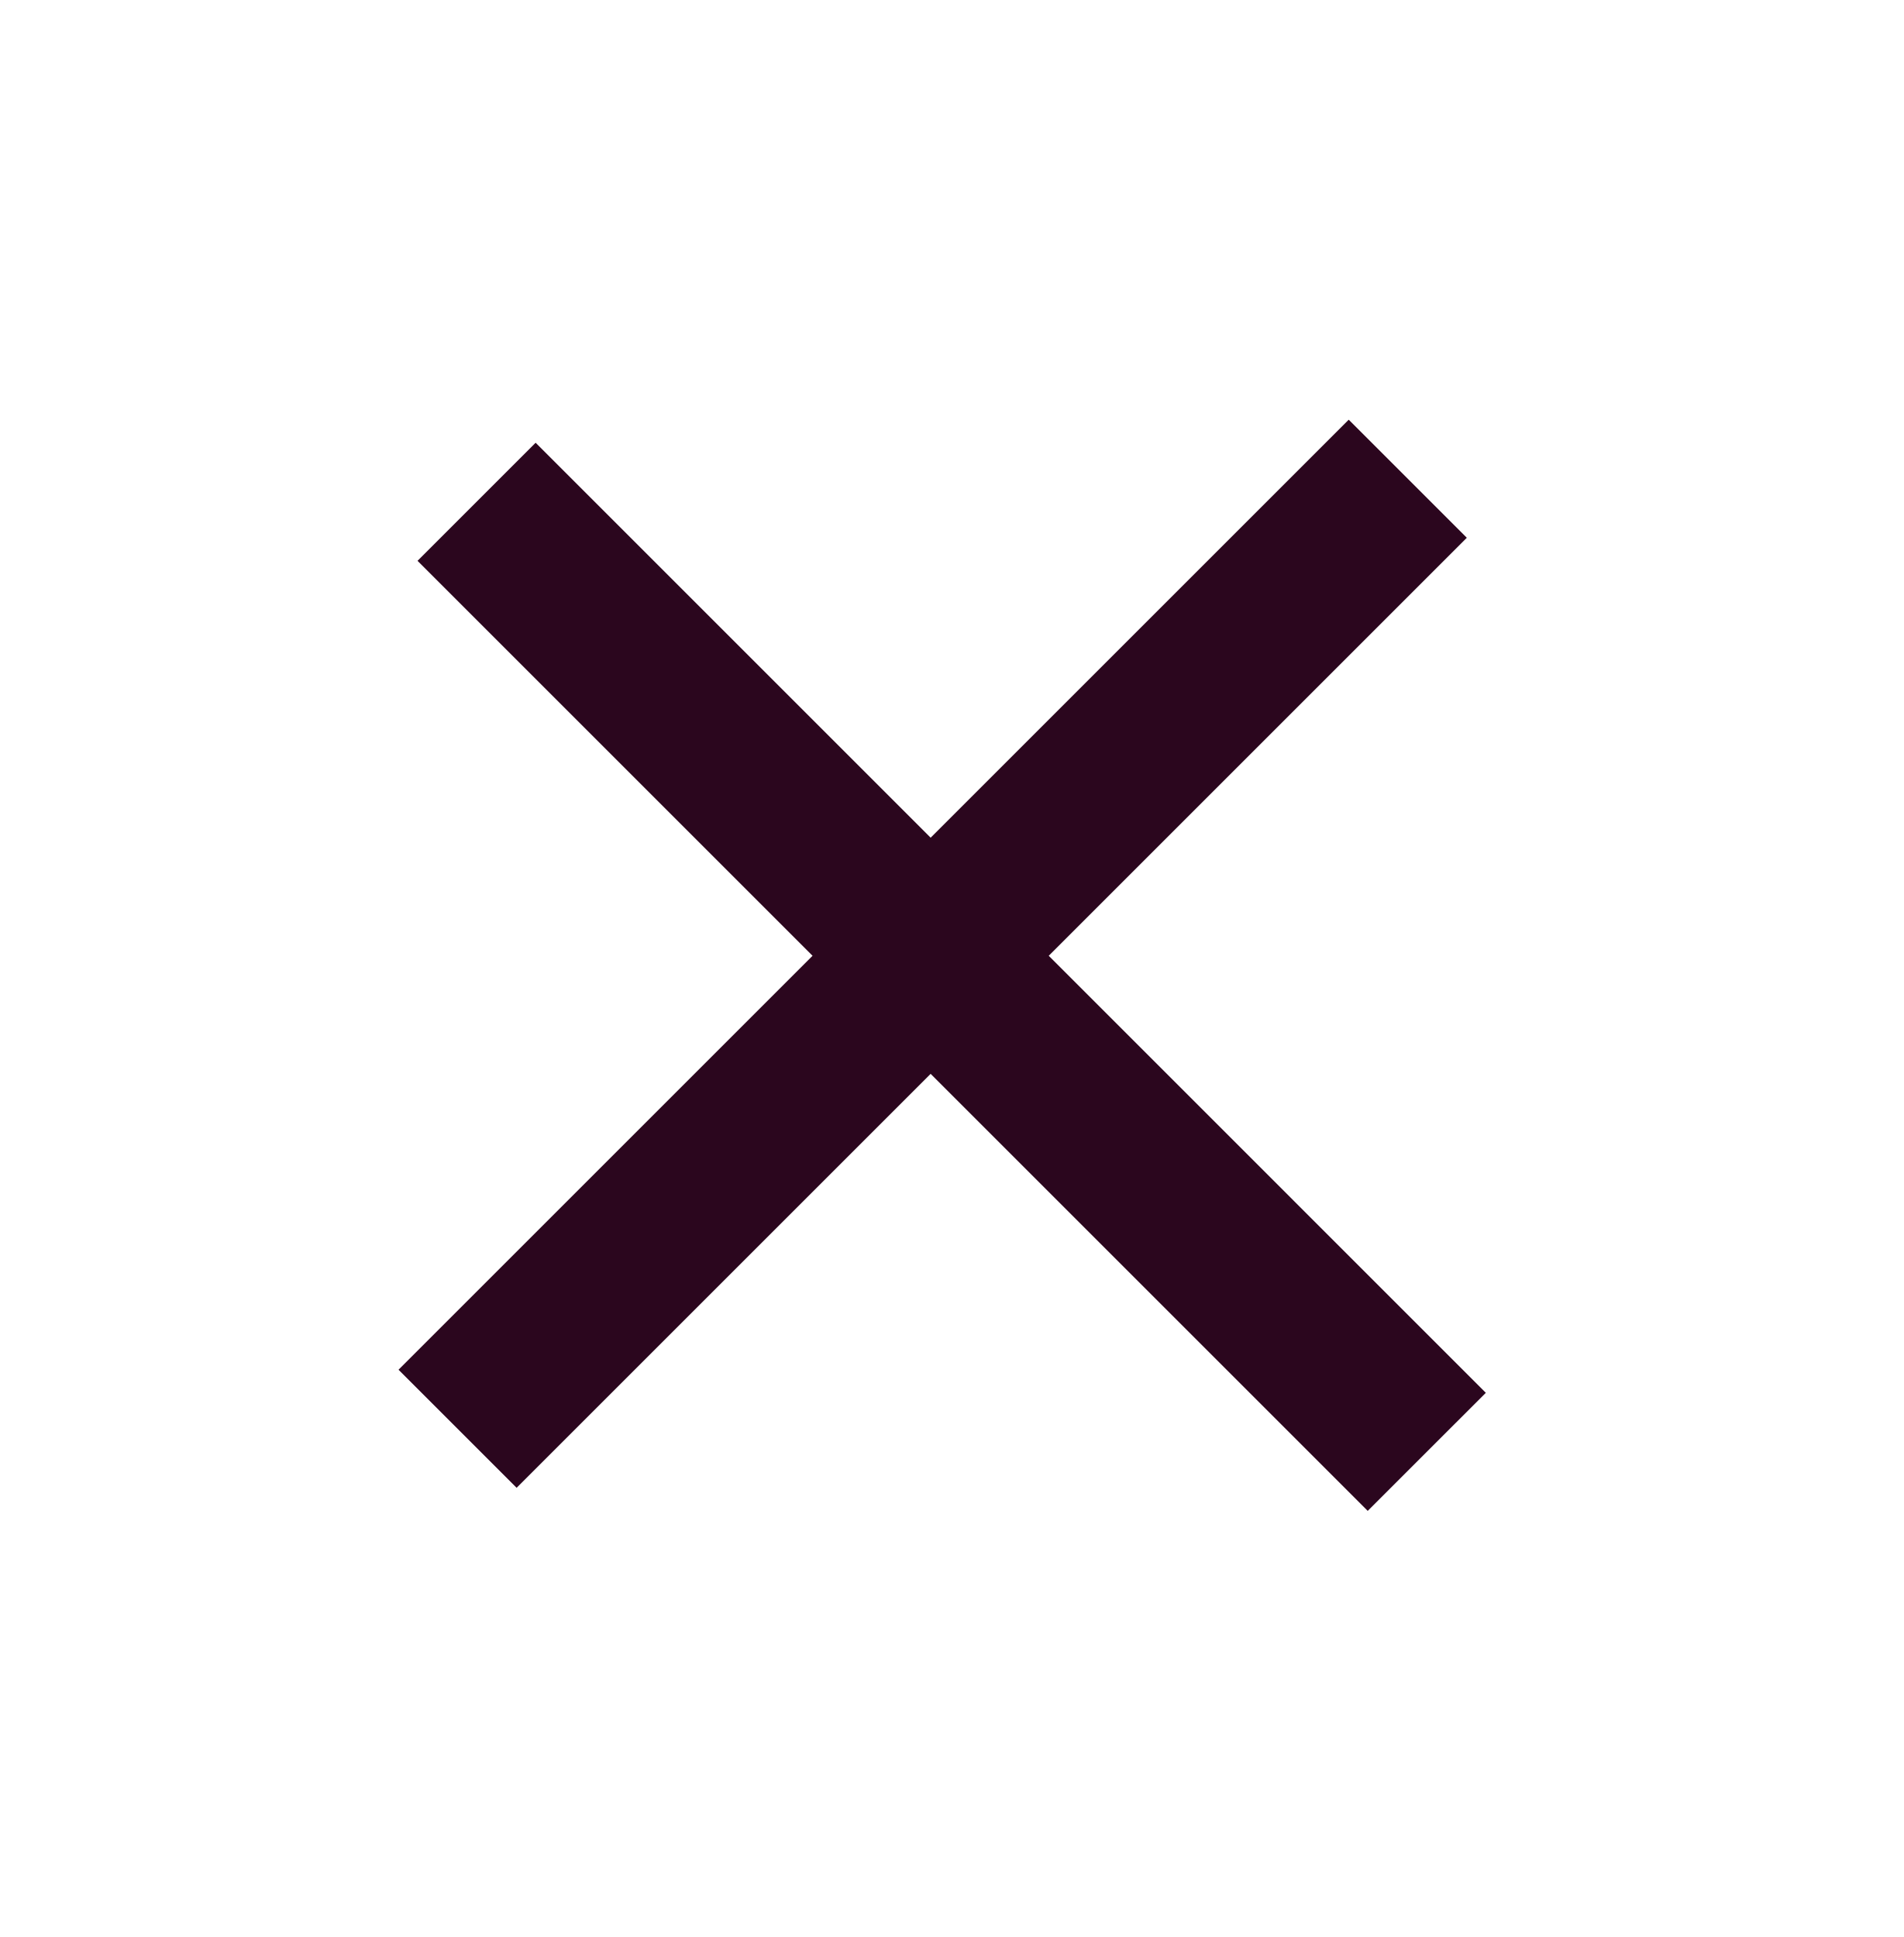
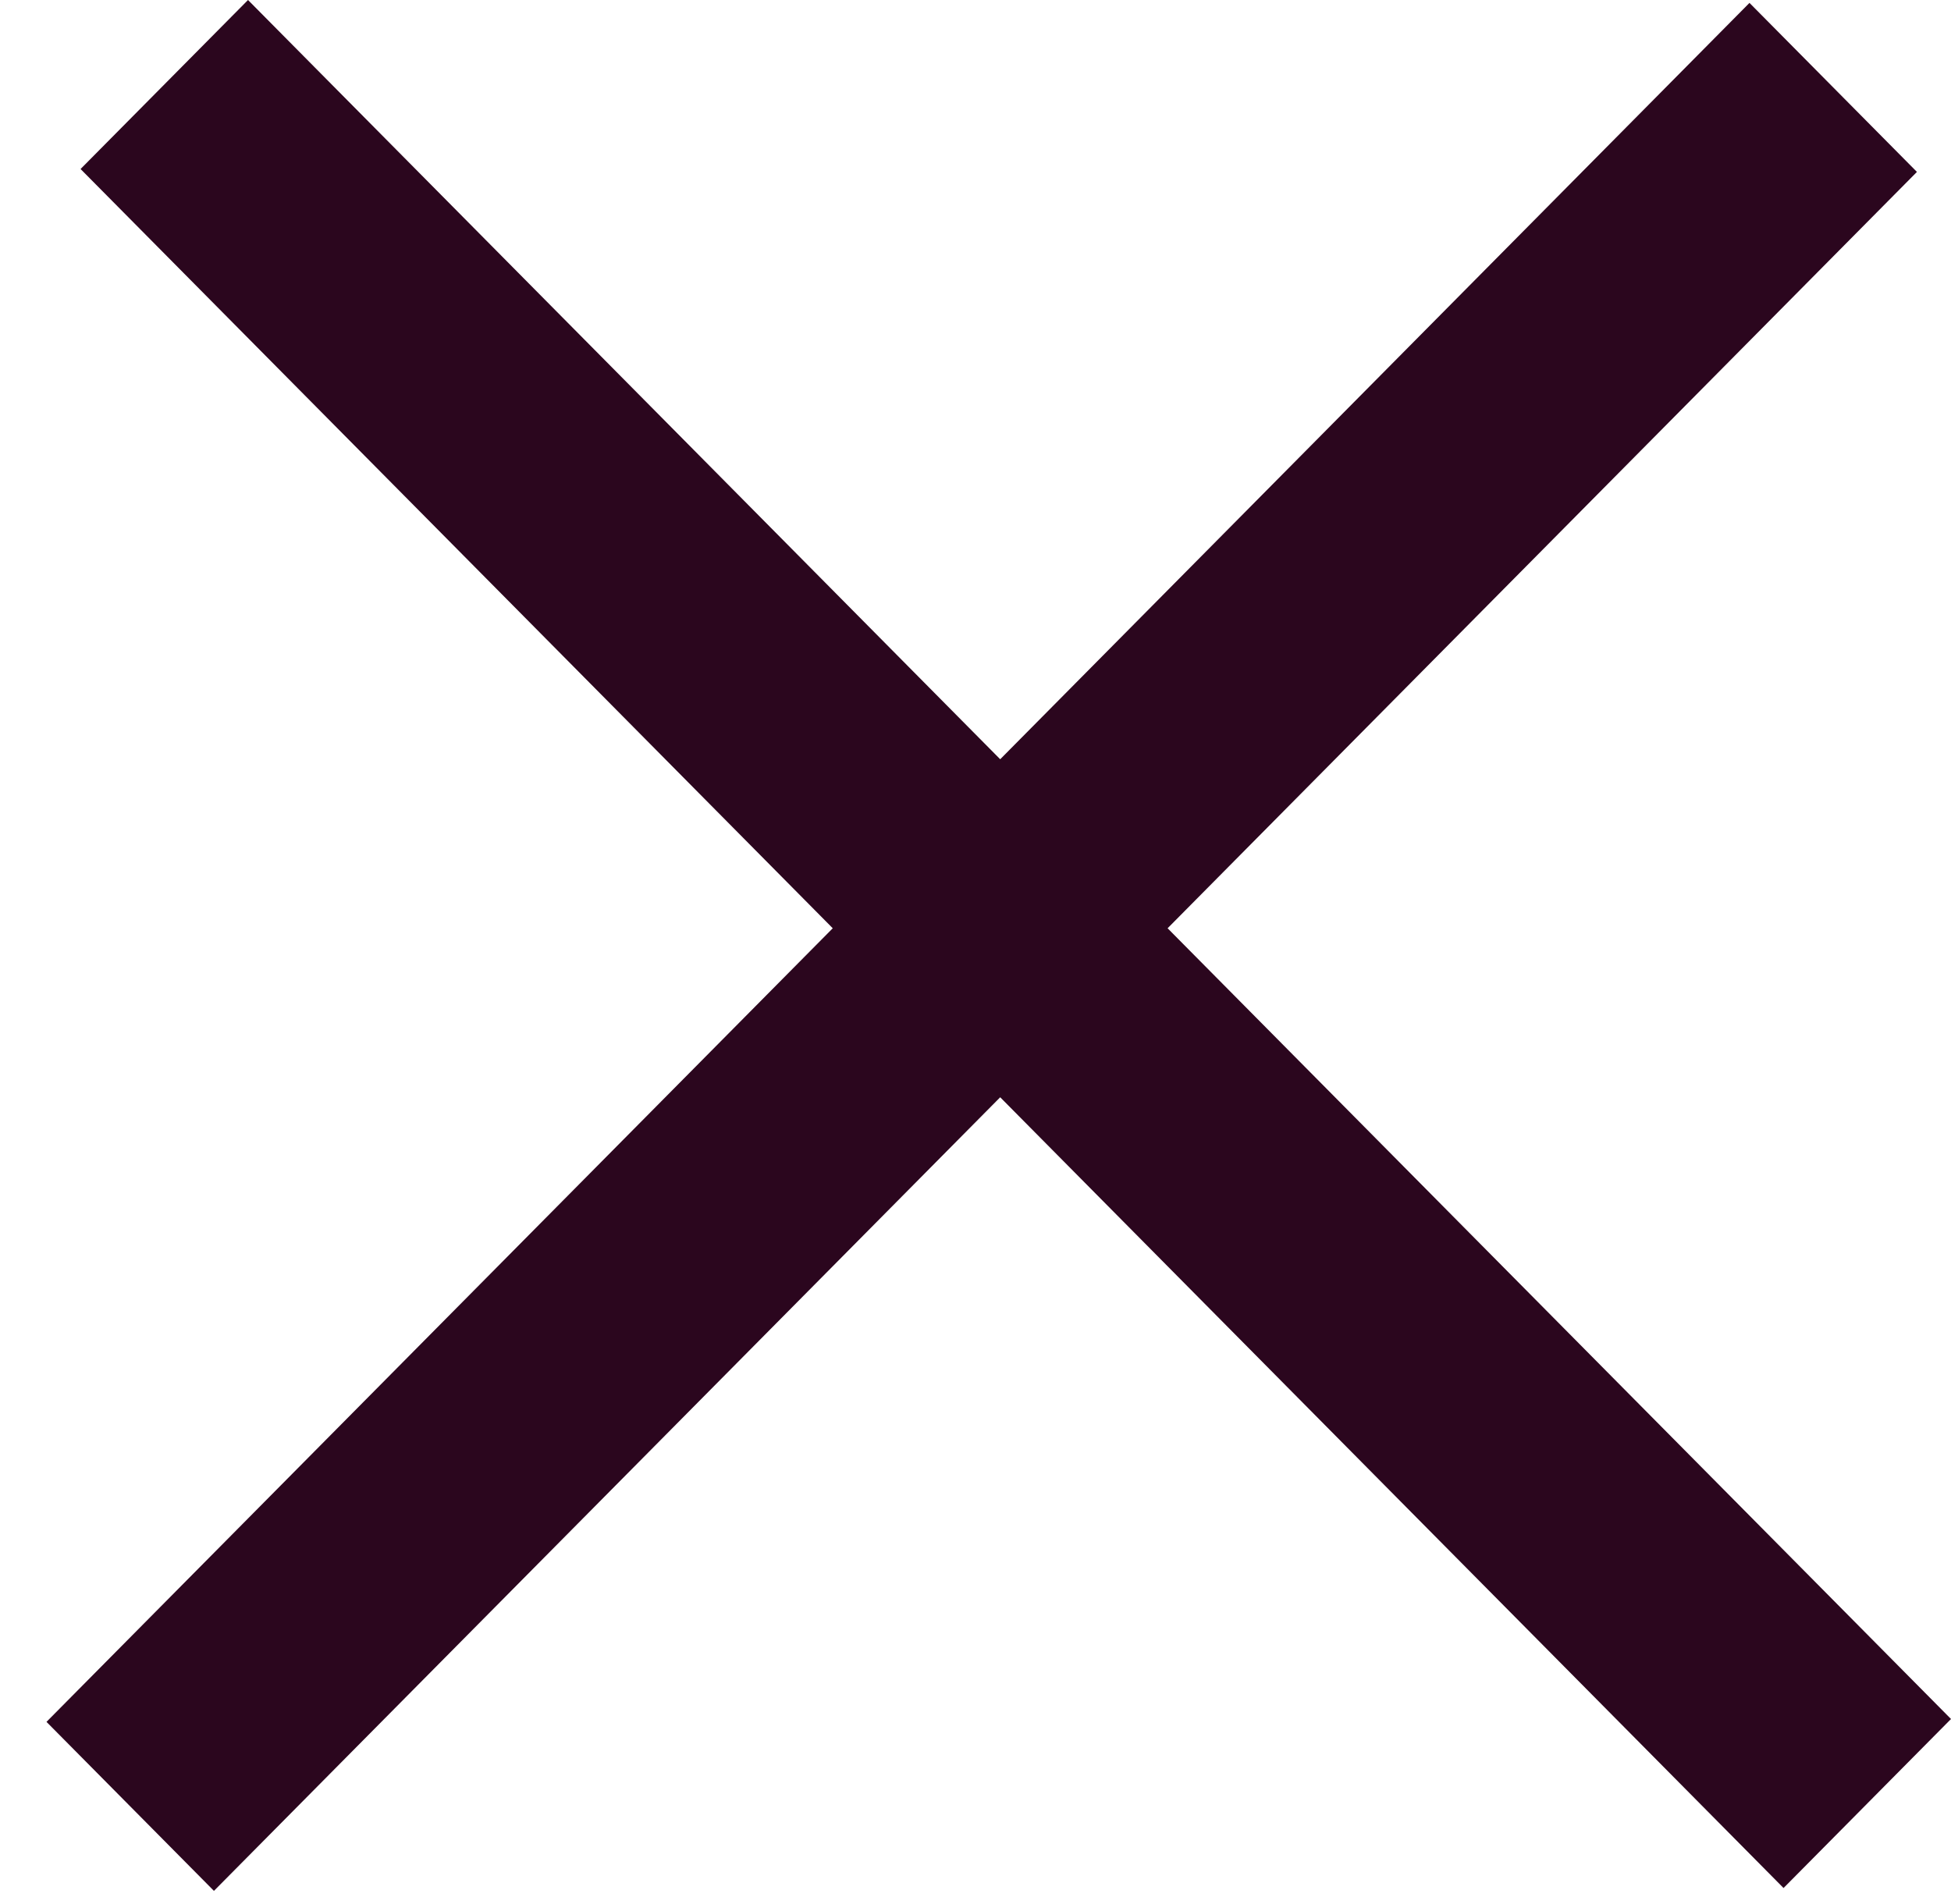
- <svg xmlns="http://www.w3.org/2000/svg" width="57" height="58" viewBox="0 0 57 58" fill="none">
-   <line x1="13.699" y1="42.782" x2="42.146" y2="14.335" stroke="#2B061E" stroke-width="5" />
-   <line x1="42.715" y1="43.473" x2="14.268" y2="15.025" stroke="#2B061E" stroke-width="5" />
+ <svg xmlns="http://www.w3.org/2000/svg" width="41" height="40" viewBox="0 0 41 40" fill="none">
+   <path fill-rule="evenodd" clip-rule="evenodd" d="M21.019 15.957L5.212 0L1.693 3.552L17.5 19.509L0.977 36.188L4.496 39.74L21.019 23.061L37.481 39.68L41 36.128L24.537 19.509L40.284 3.613L36.765 0.061L21.019 15.957Z" fill="#2B061E" />
</svg>
